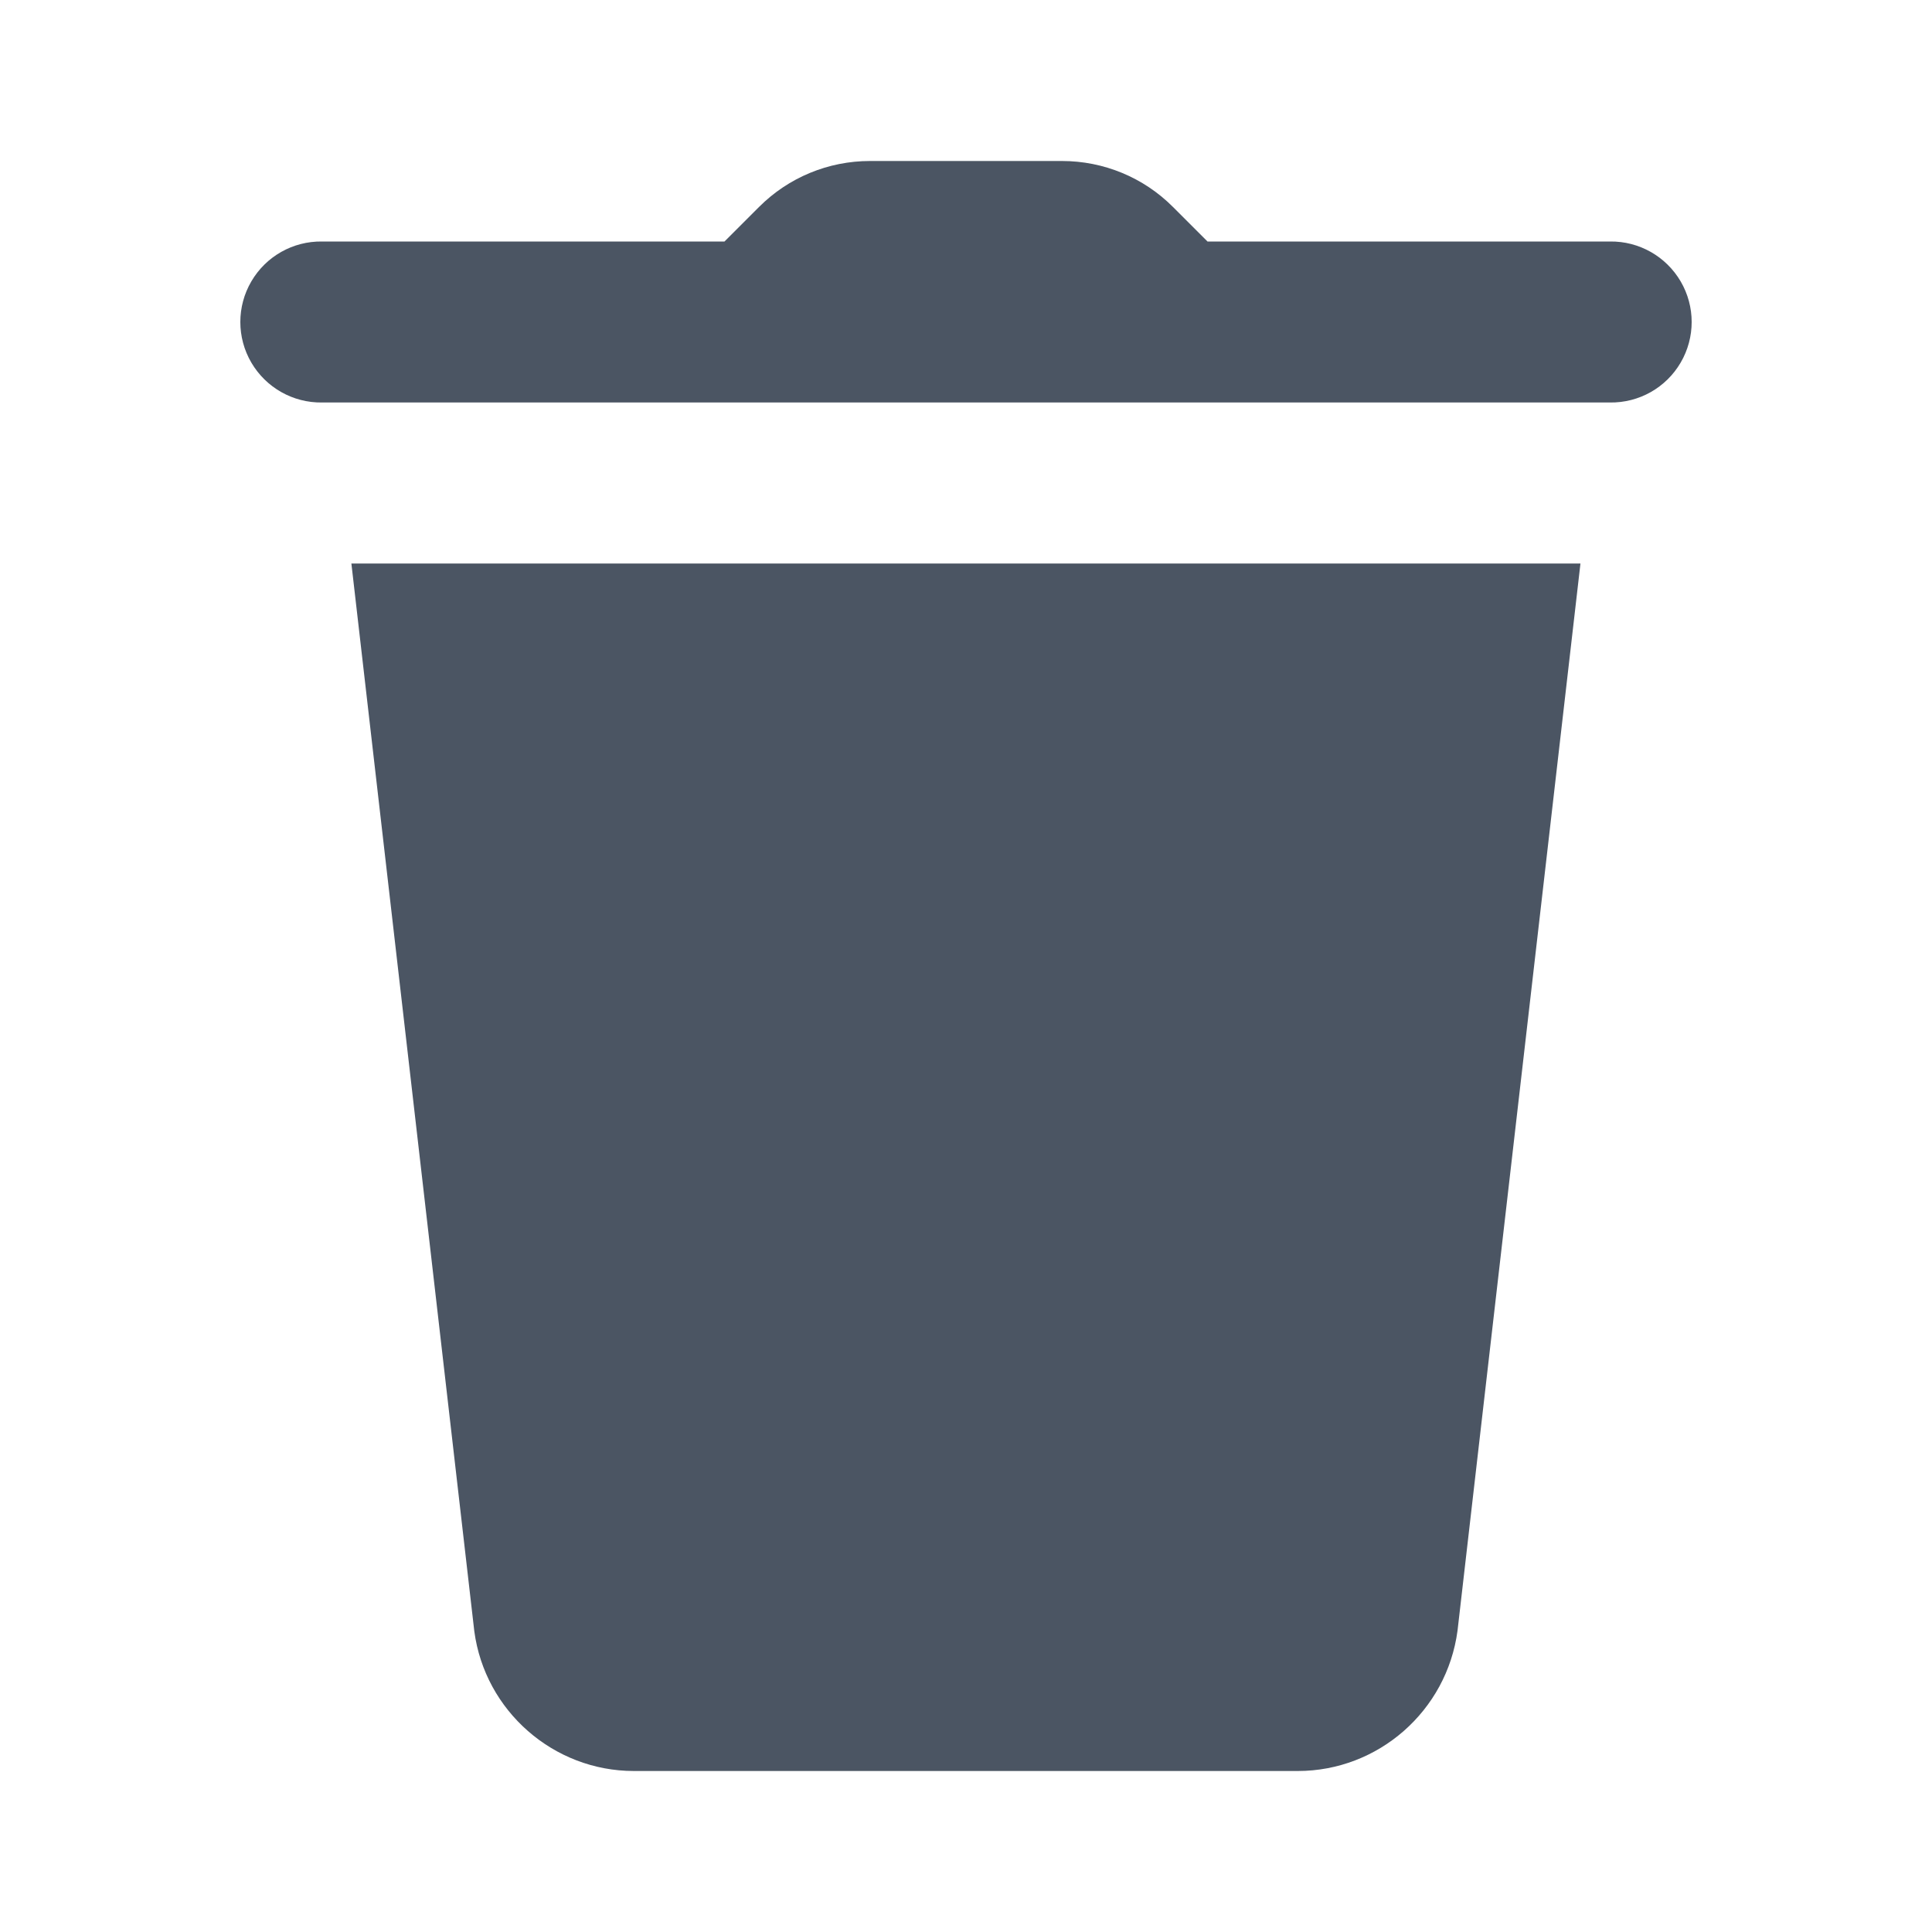
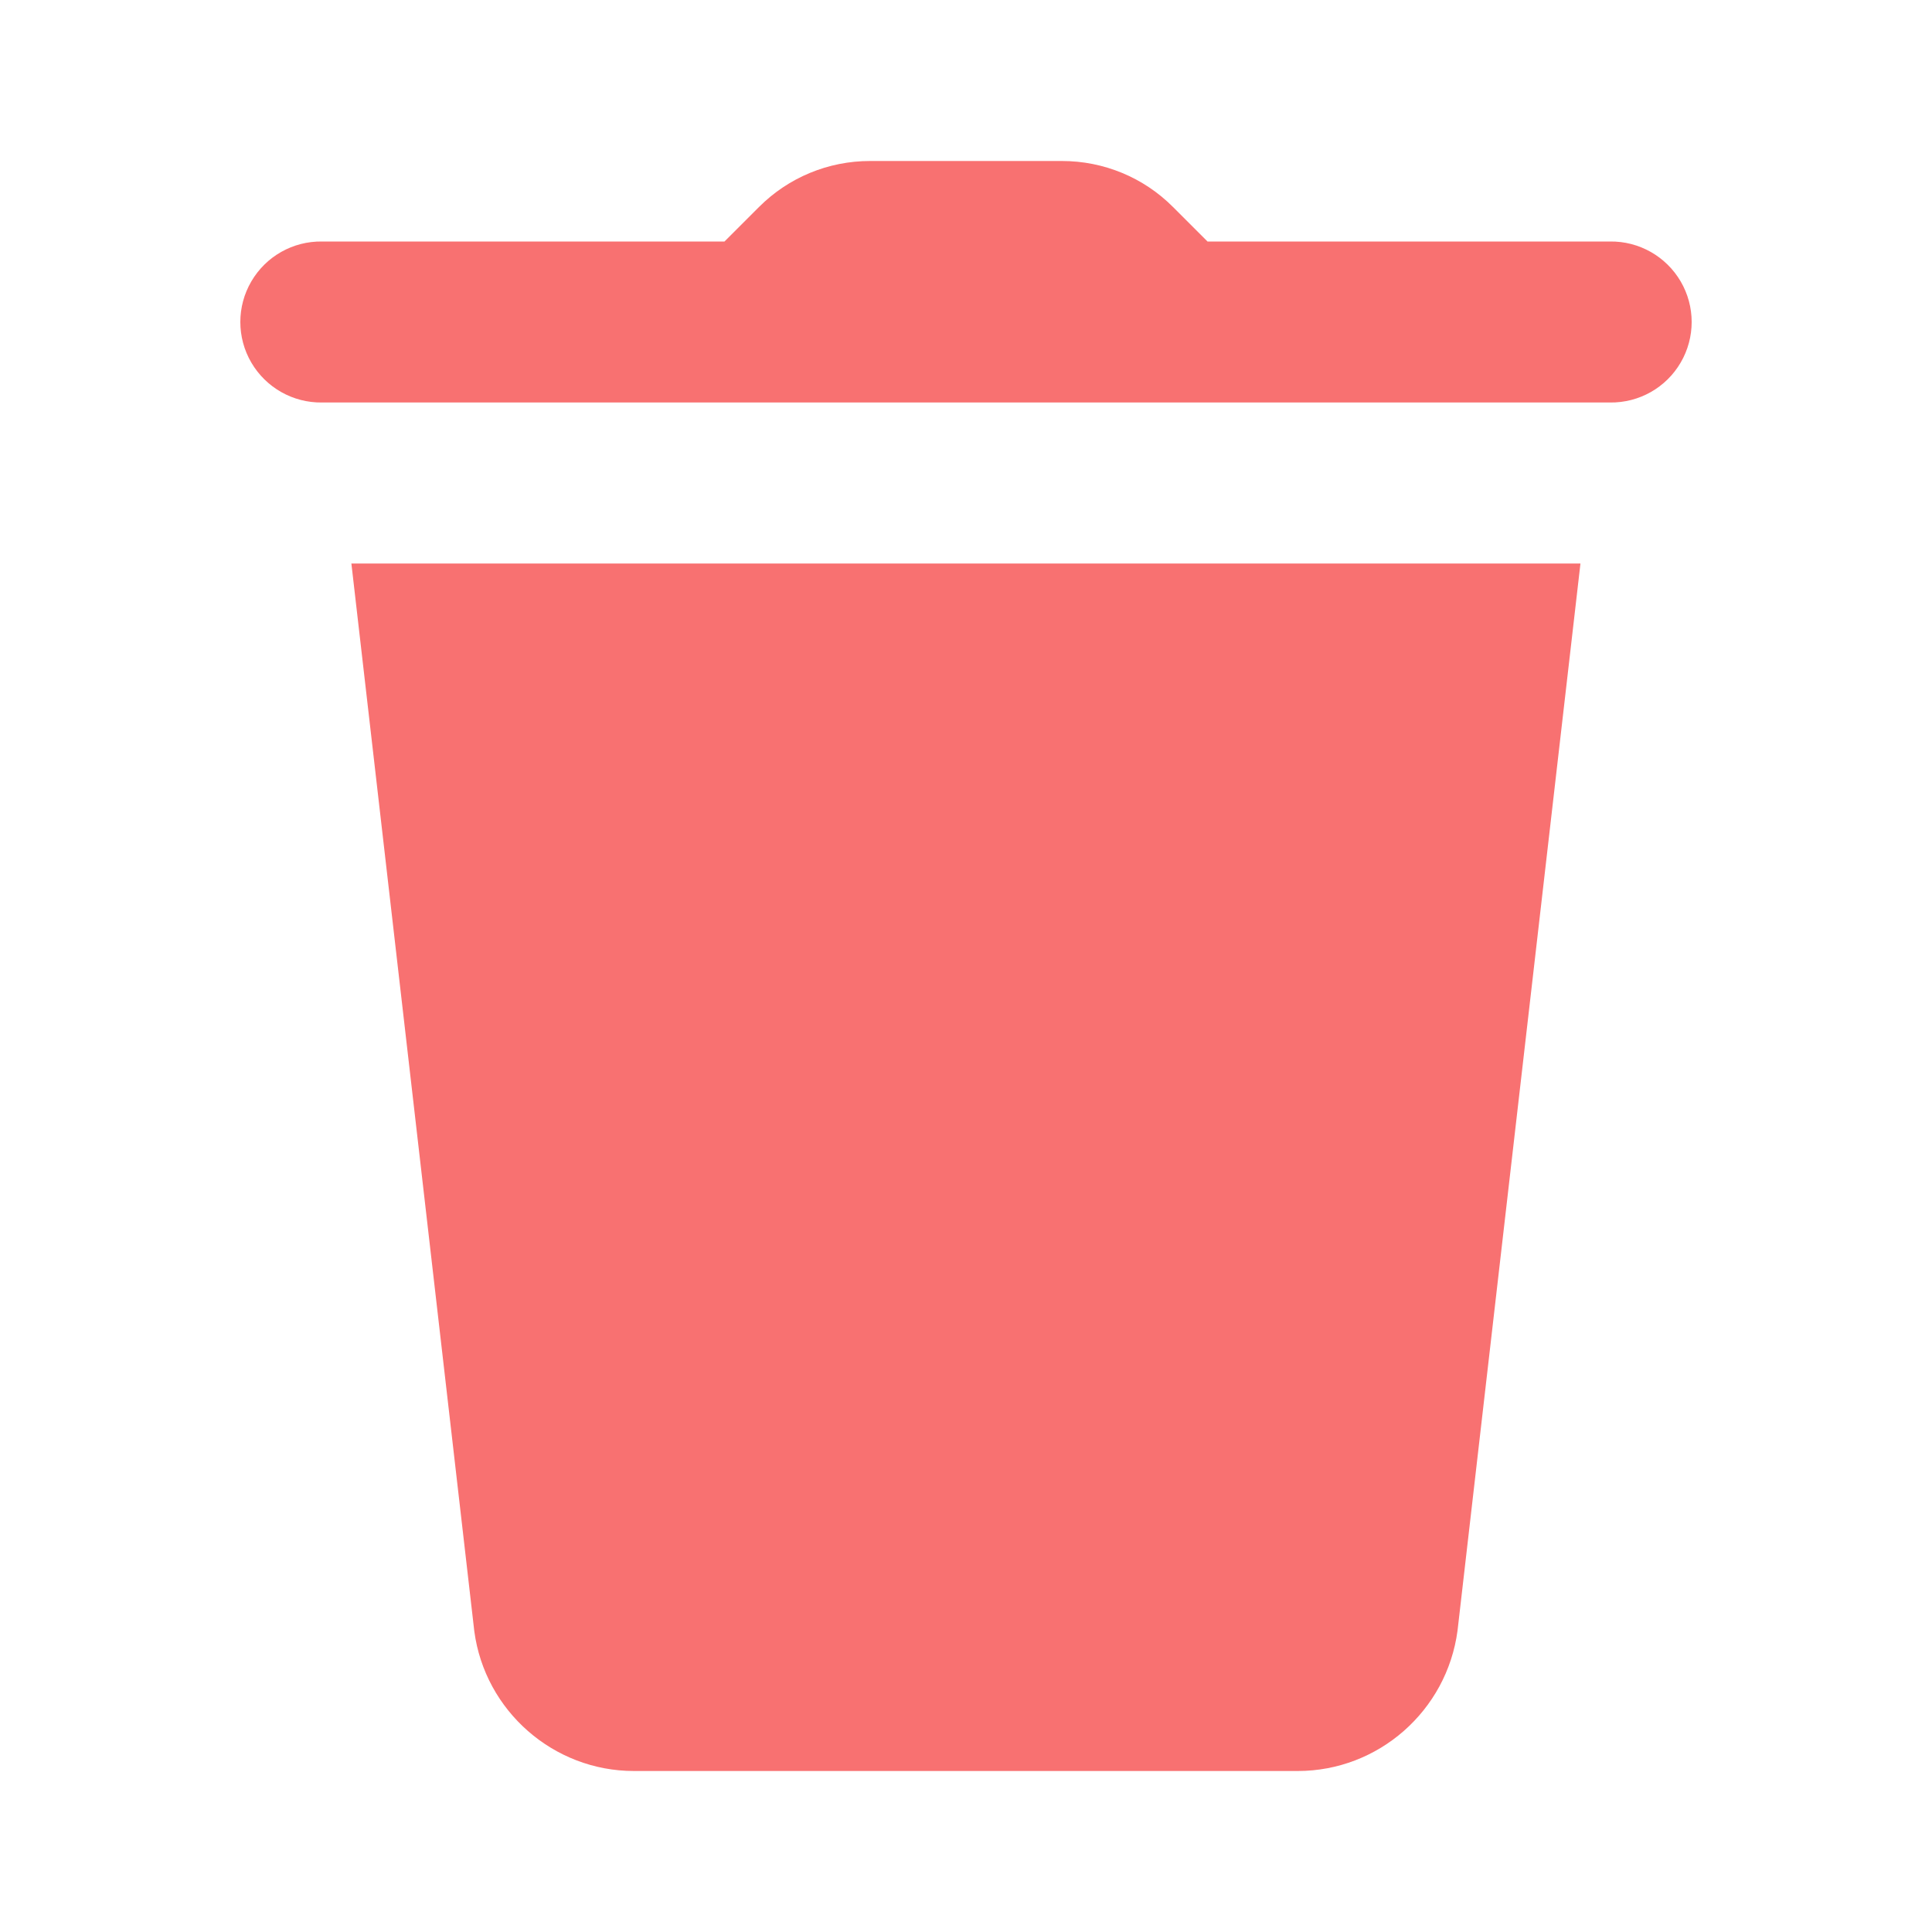
<svg xmlns="http://www.w3.org/2000/svg" viewBox="0,0,256,256" width="24px" height="24px">
-   <g fill="#4b5563" fill-rule="nonzero" stroke="none" stroke-width="1" stroke-linecap="butt" stroke-linejoin="miter" stroke-miterlimit="10" stroke-dasharray="" stroke-dashoffset="0" font-family="none" font-weight="none" font-size="none" text-anchor="none" style="mix-blend-mode: normal">
+   <g fill="#f87171" fill-rule="nonzero" stroke="none" stroke-width="1" stroke-linecap="butt" stroke-linejoin="miter" stroke-miterlimit="10" stroke-dasharray="" stroke-dashoffset="0" font-family="none" font-weight="none" font-size="none" text-anchor="none" style="mix-blend-mode: normal">
    <g transform="scale(10.66667,10.66667)">
      <path d="M10.807,2c-0.517,0 -1.011,0.204 -1.377,0.57l-0.43,0.43h-5c-0.361,-0.005 -0.696,0.184 -0.878,0.496c-0.182,0.311 -0.182,0.697 0,1.008c0.182,0.311 0.517,0.501 0.878,0.496h16c0.361,0.005 0.696,-0.184 0.878,-0.496c0.182,-0.311 0.182,-0.697 0,-1.008c-0.182,-0.311 -0.517,-0.501 -0.878,-0.496h-5l-0.43,-0.43c-0.365,-0.366 -0.86,-0.57 -1.377,-0.57zM4.365,7l1.527,13.264c0.132,0.99 0.984,1.736 1.982,1.736h8.248c0.998,0 1.851,-0.745 1.984,-1.744l1.527,-13.256z" />
    </g>
  </g>
</svg>
